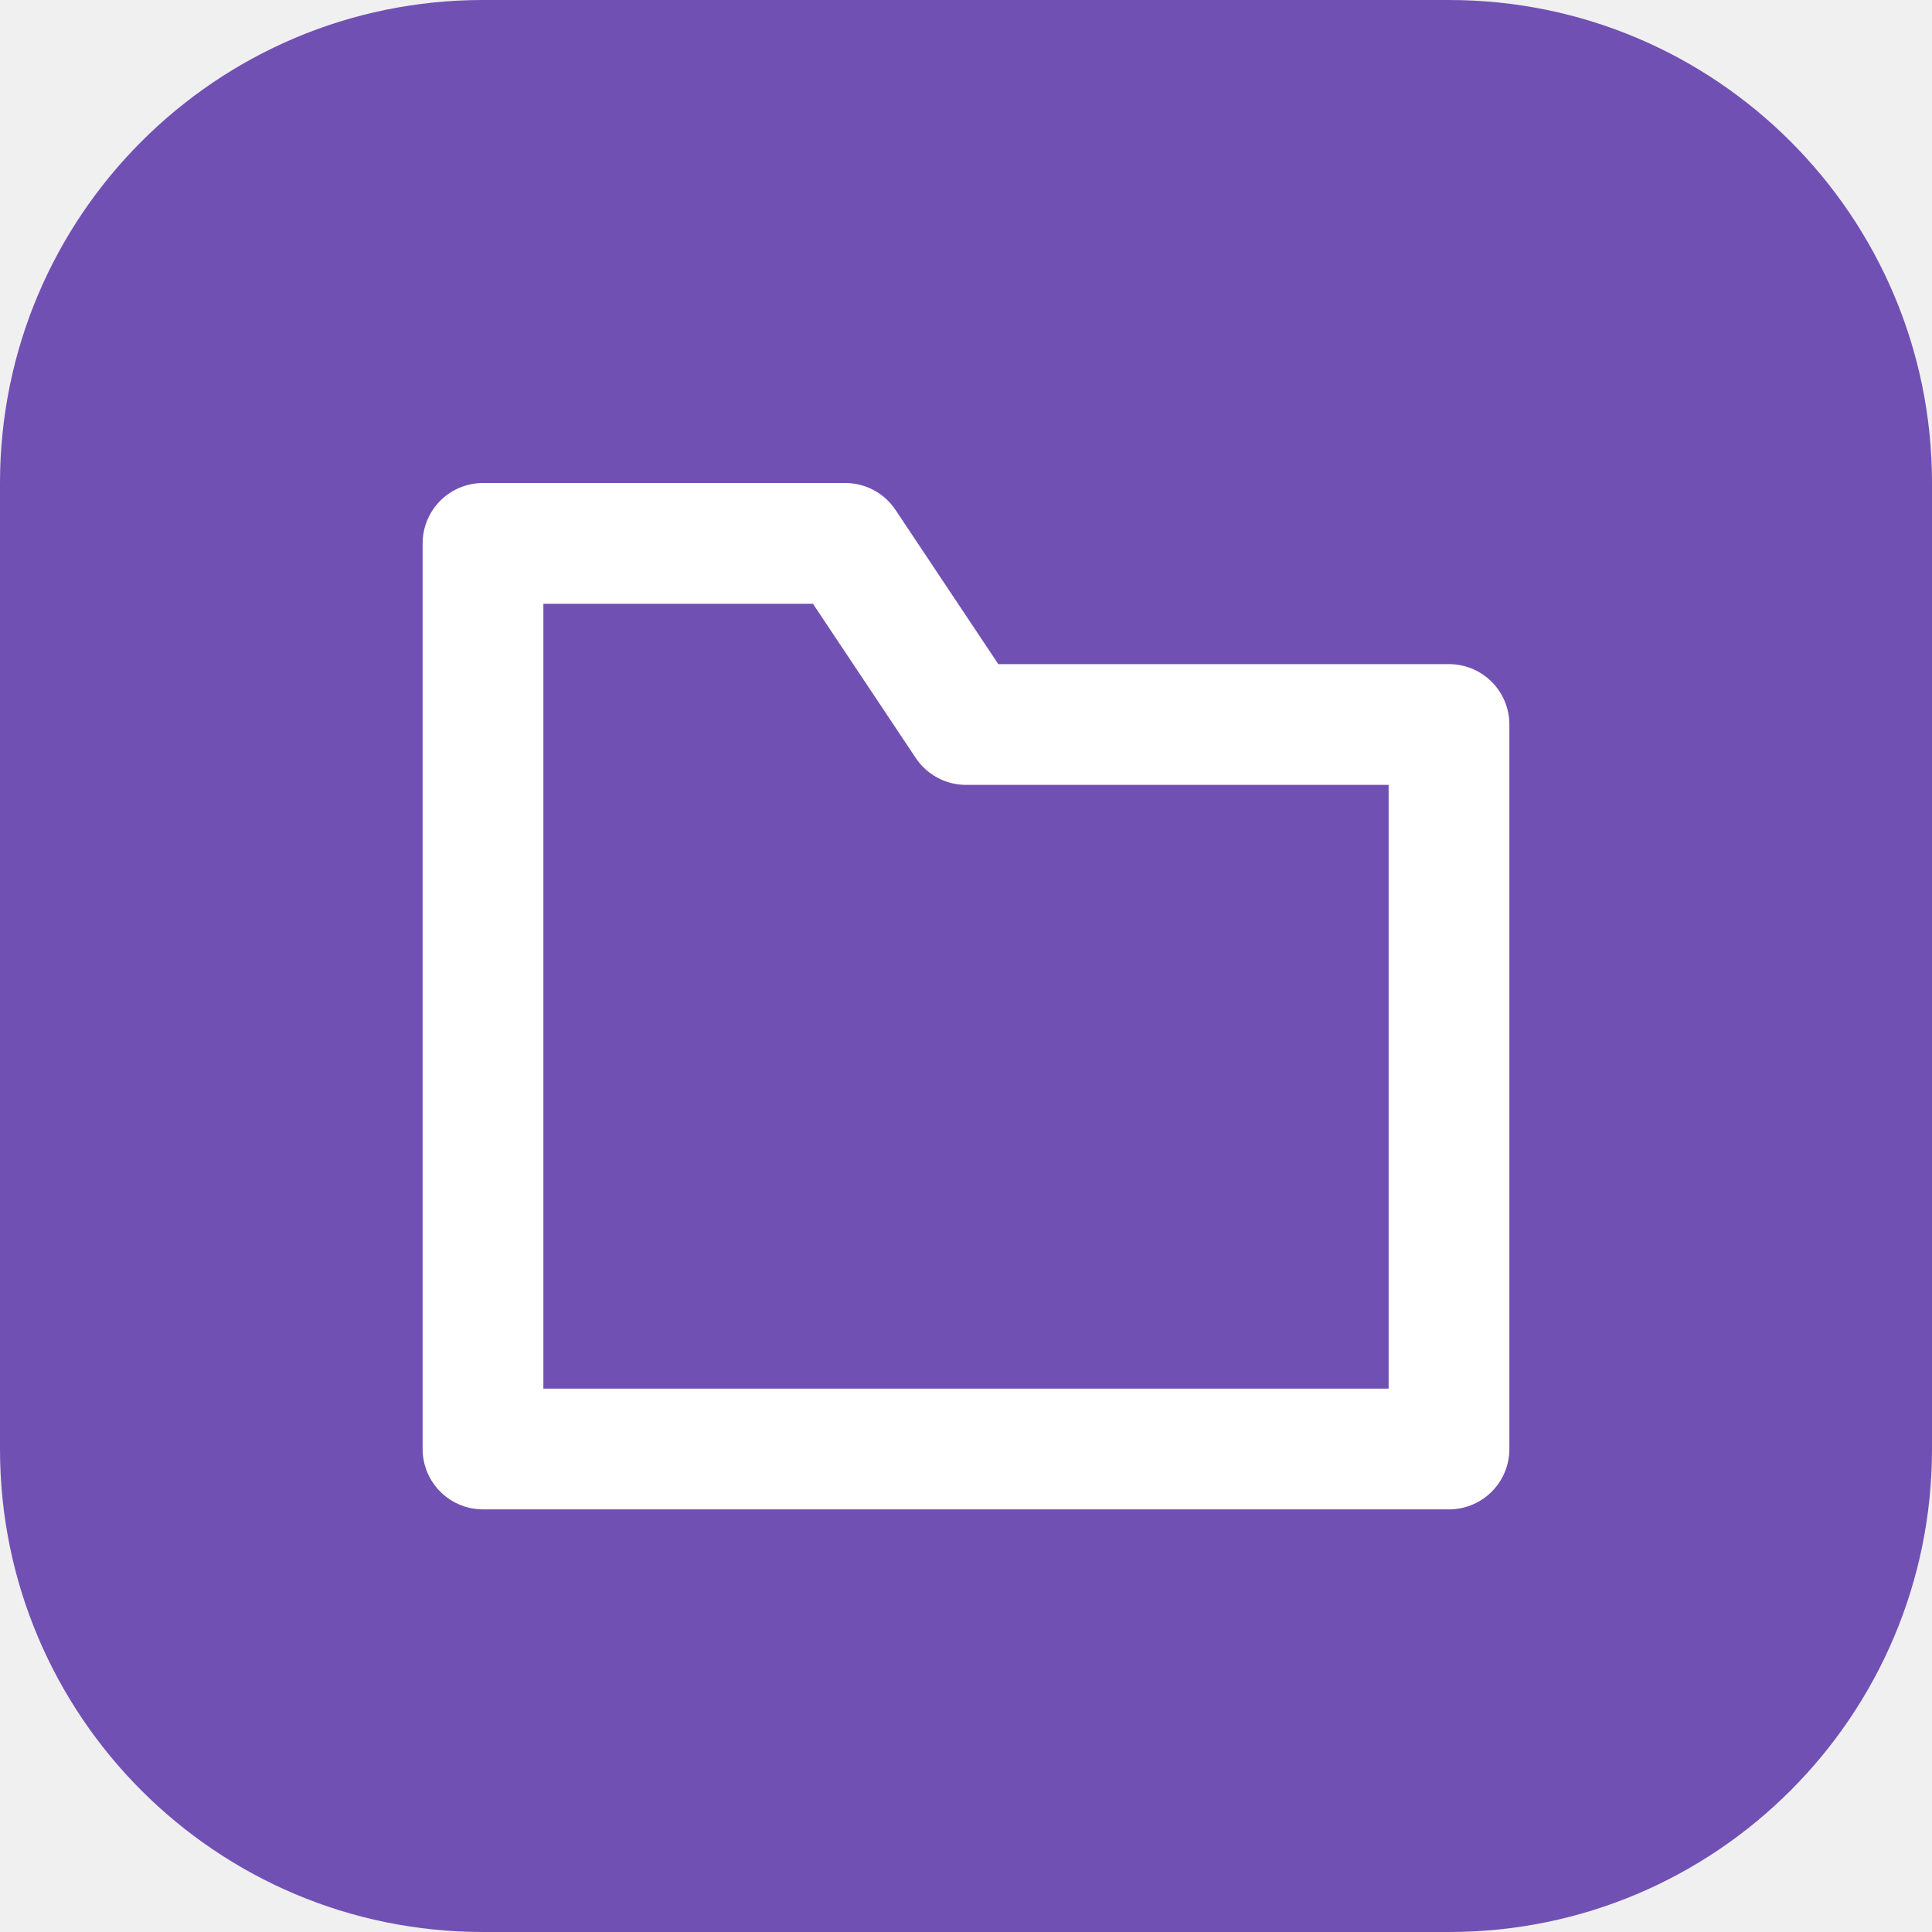
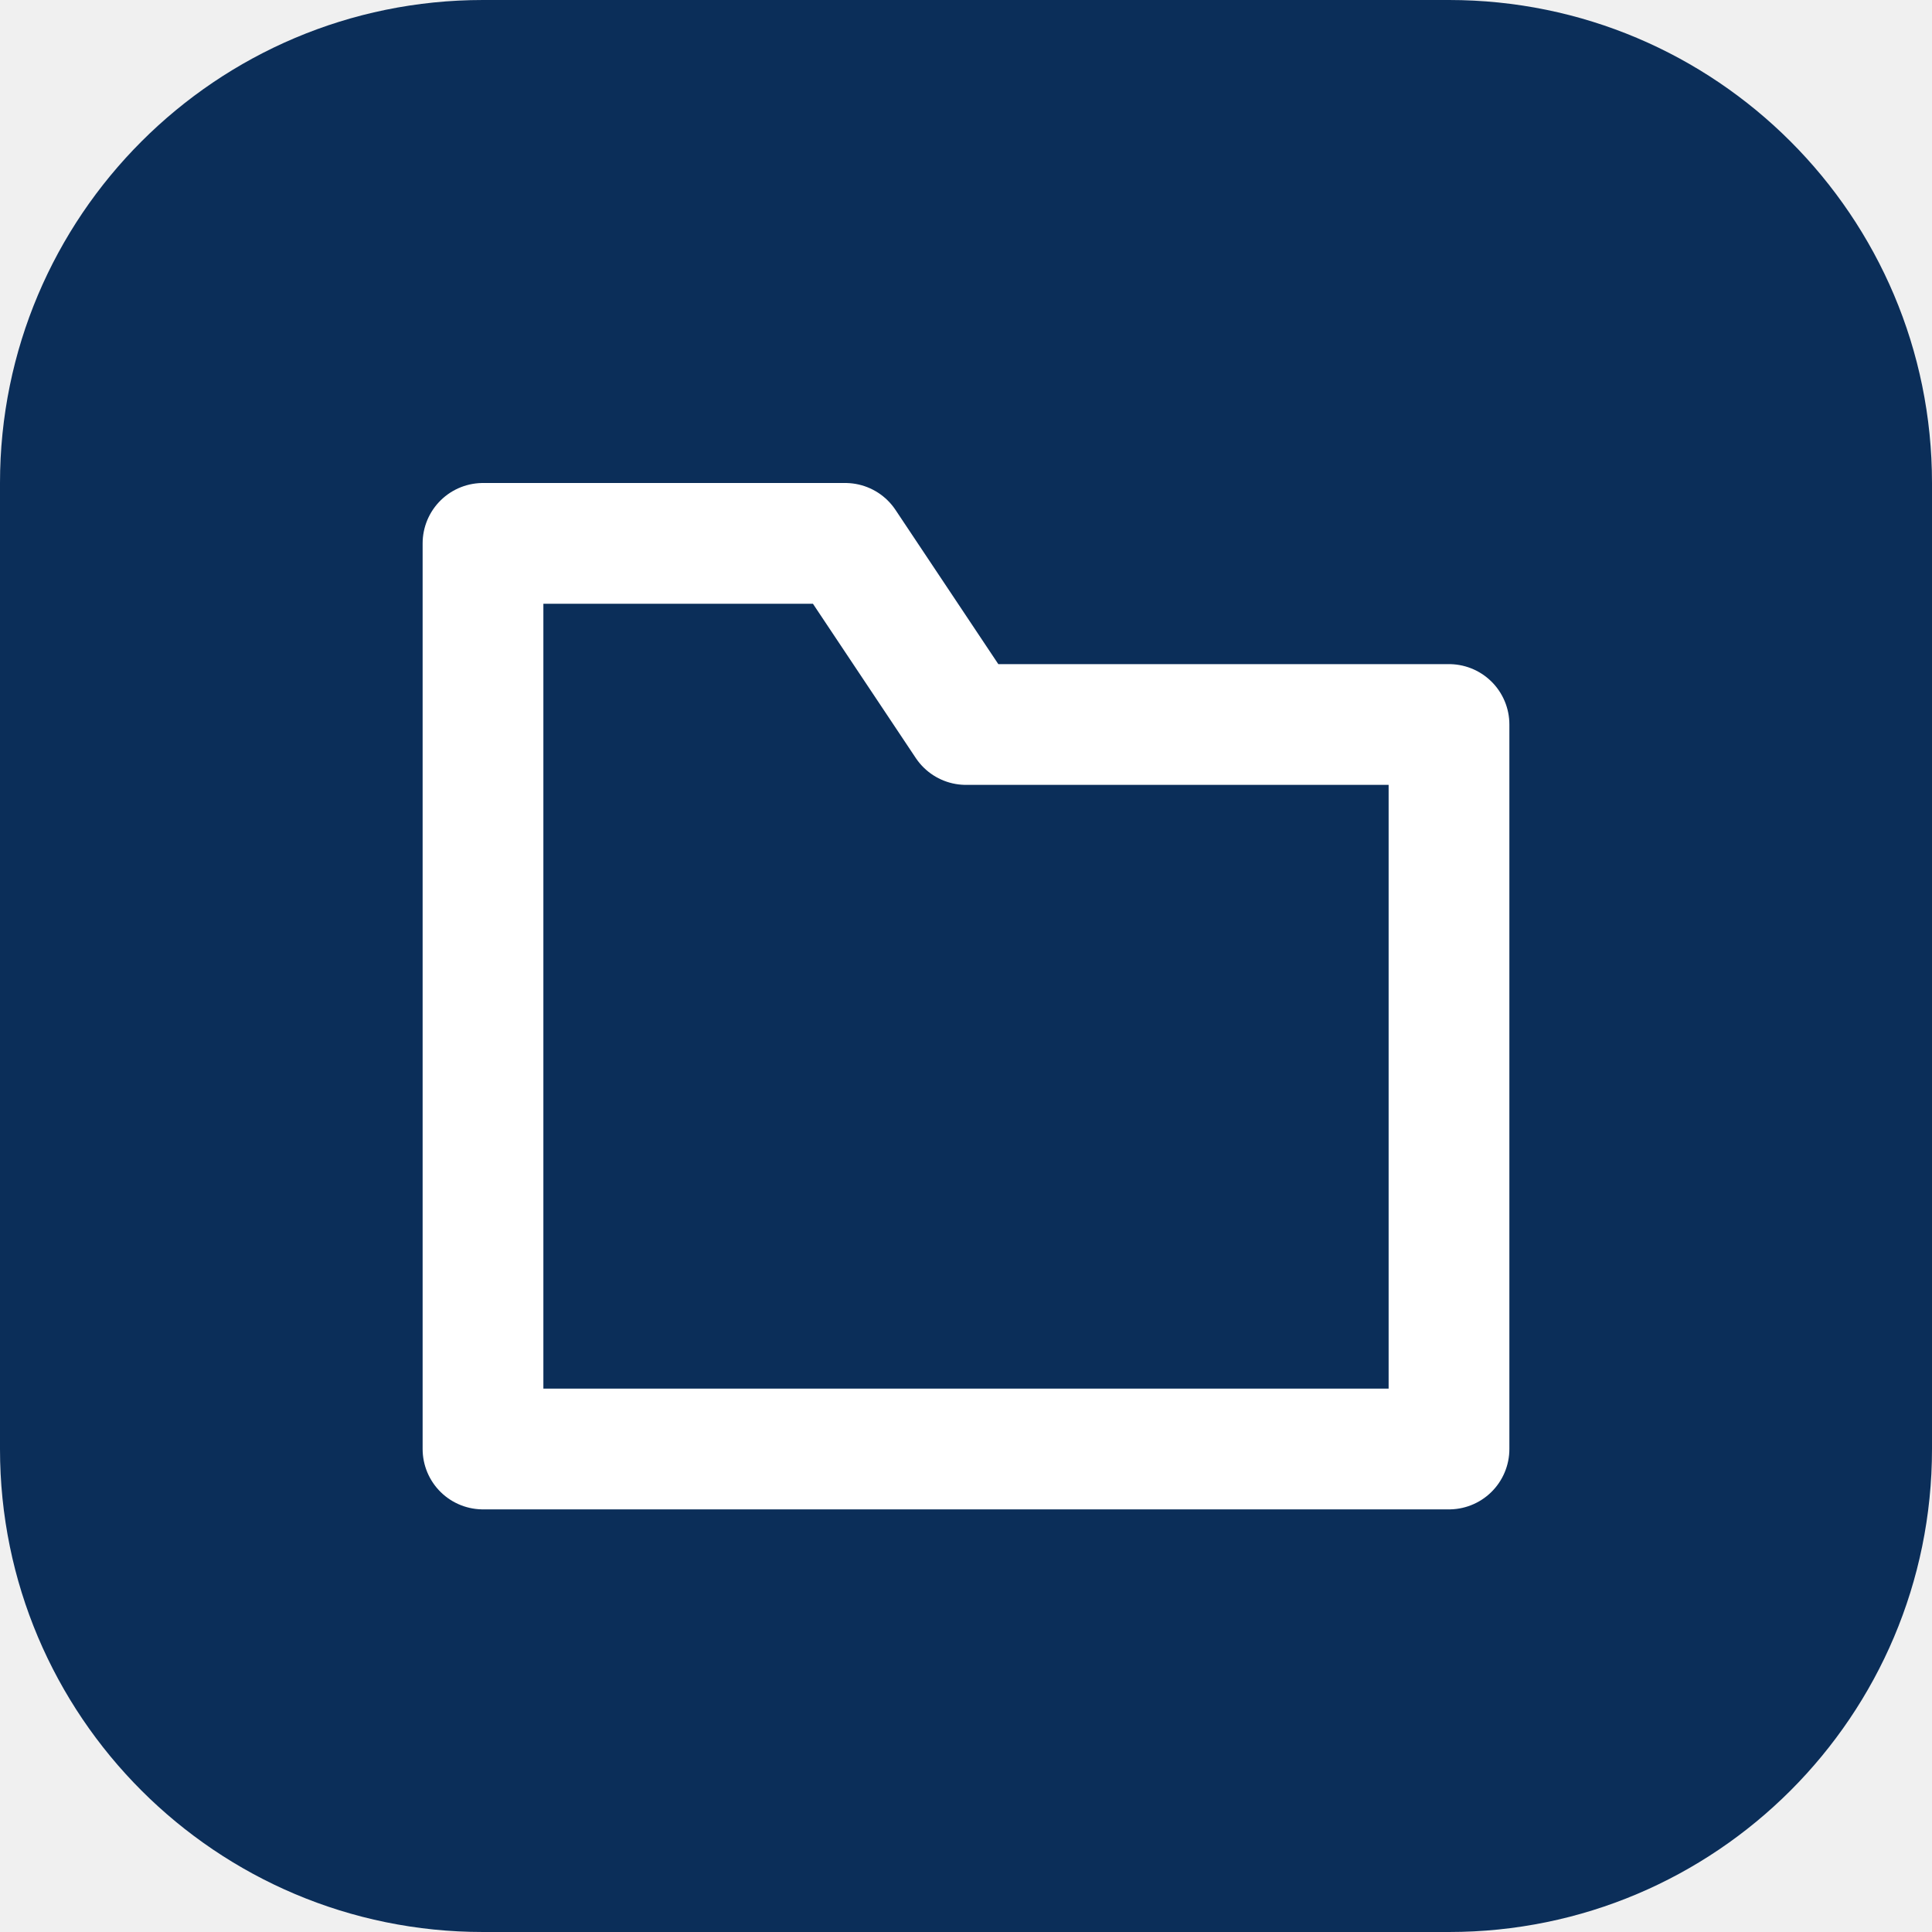
<svg xmlns="http://www.w3.org/2000/svg" viewBox="0 0 32 32">
-   <rect width="32" height="32" rx="8" fill="#7150b3" />
+   <rect width="32" height="32" rx="8" fill="#0b2e59" />
  <path d="M8 9h6l2 3h8v12H8z" fill="none" stroke="white" stroke-width="2" stroke-linejoin="round" />
</svg>
